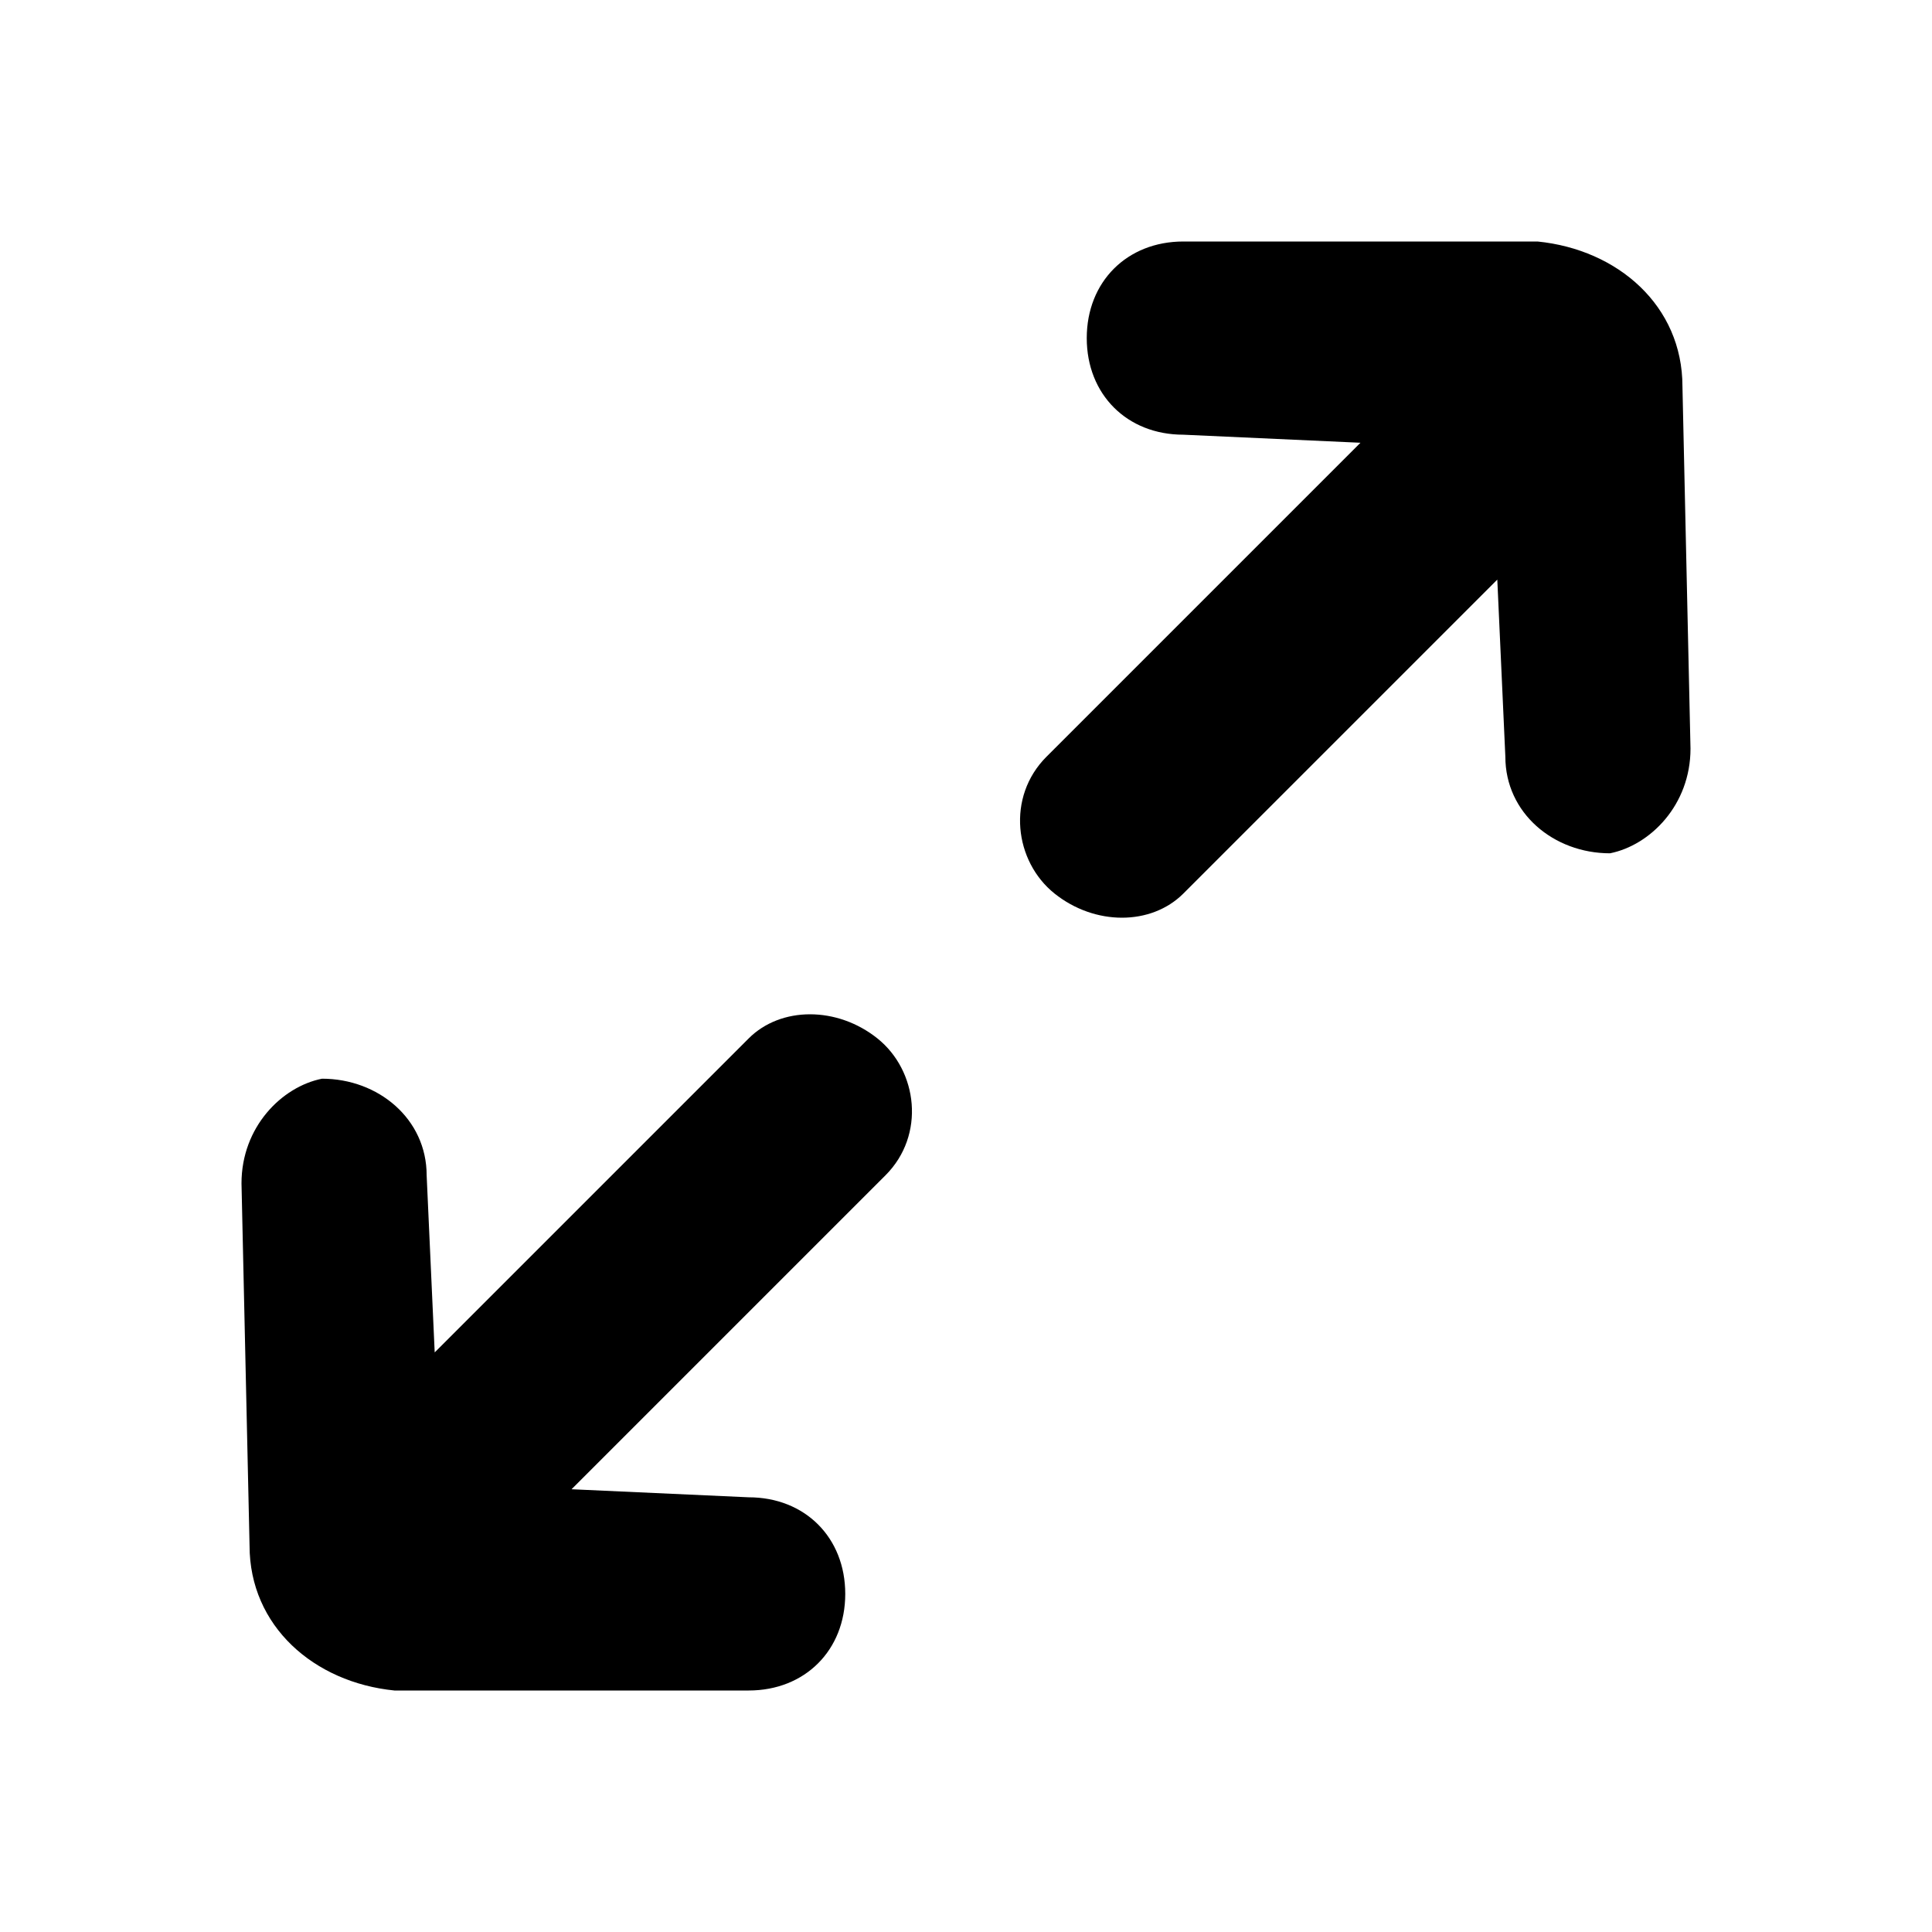
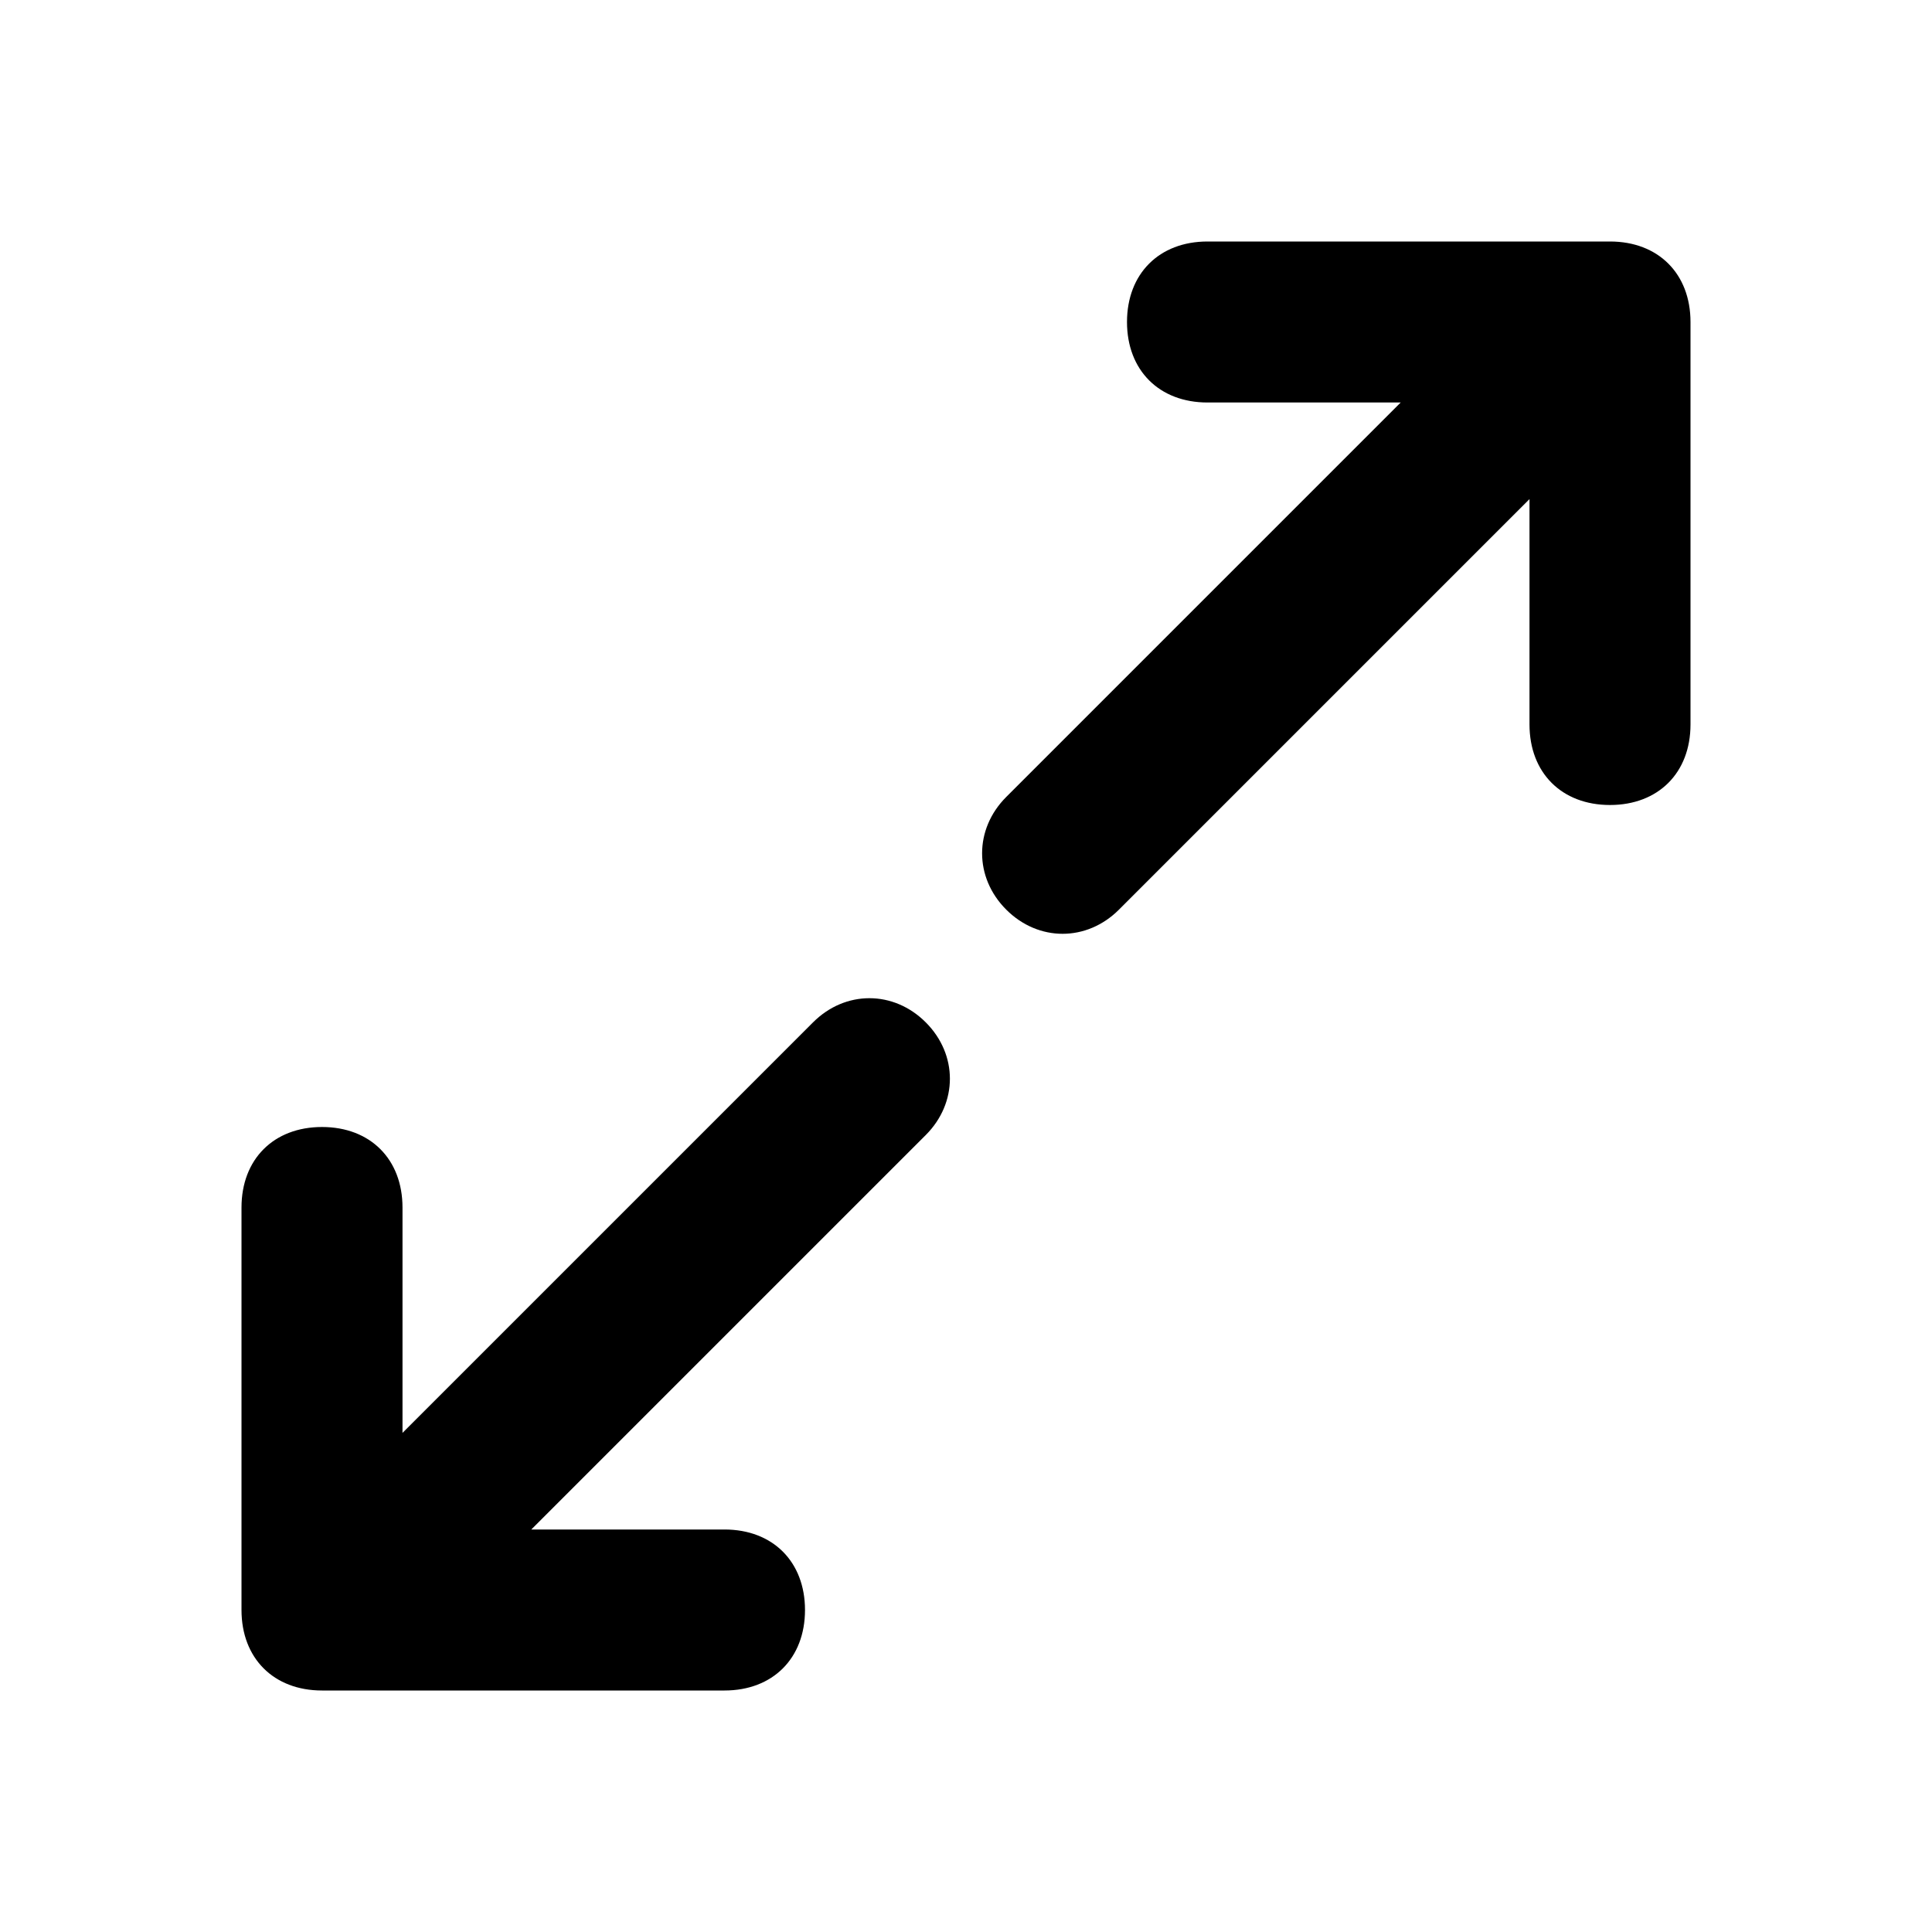
<svg xmlns="http://www.w3.org/2000/svg" viewBox="0 0 24 24">
-   <path d="M3 14.7l.1 4.5c0 1 .8 1.7 1.8 1.8h4.4c.7 0 1.2-.5 1.2-1.2s-.5-1.2-1.2-1.2l-2.2-.1 3.9-3.9c.5-.5.4-1.3-.1-1.7-.5-.4-1.2-.4-1.6 0l-3.9 3.9-.1-2.2c0-.7-.6-1.2-1.3-1.2-.5.1-1 .6-1 1.3zm18-5.4l-.1-4.5c0-1-.8-1.7-1.8-1.8h-4.4c-.7 0-1.2.5-1.2 1.2s.5 1.2 1.2 1.2l2.2.1L13 9.4c-.5.5-.4 1.3.1 1.7.5.4 1.2.4 1.6 0l3.9-3.9.1 2.2c0 .7.6 1.2 1.3 1.2.5-.1 1-.6 1-1.3z" />
+   <path d="M12.5 11.3c.4.4 1 .4 1.4 0L19 6.2V9c0 .6.4 1 1 1s1-.4 1-1V4c0-.6-.4-1-1-1h-5c-.6 0-1 .4-1 1s.4 1 1 1h2.4l-4.9 4.9c-.4.4-.4 1 0 1.4zm-1 1.4c-.4-.4-1-.4-1.4 0L5 17.8V15c0-.6-.4-1-1-1s-1 .4-1 1v5c0 .6.4 1 1 1h5c.6 0 1-.4 1-1s-.4-1-1-1H6.6l4.9-4.9c.4-.4.4-1 0-1.4z" />
</svg>
